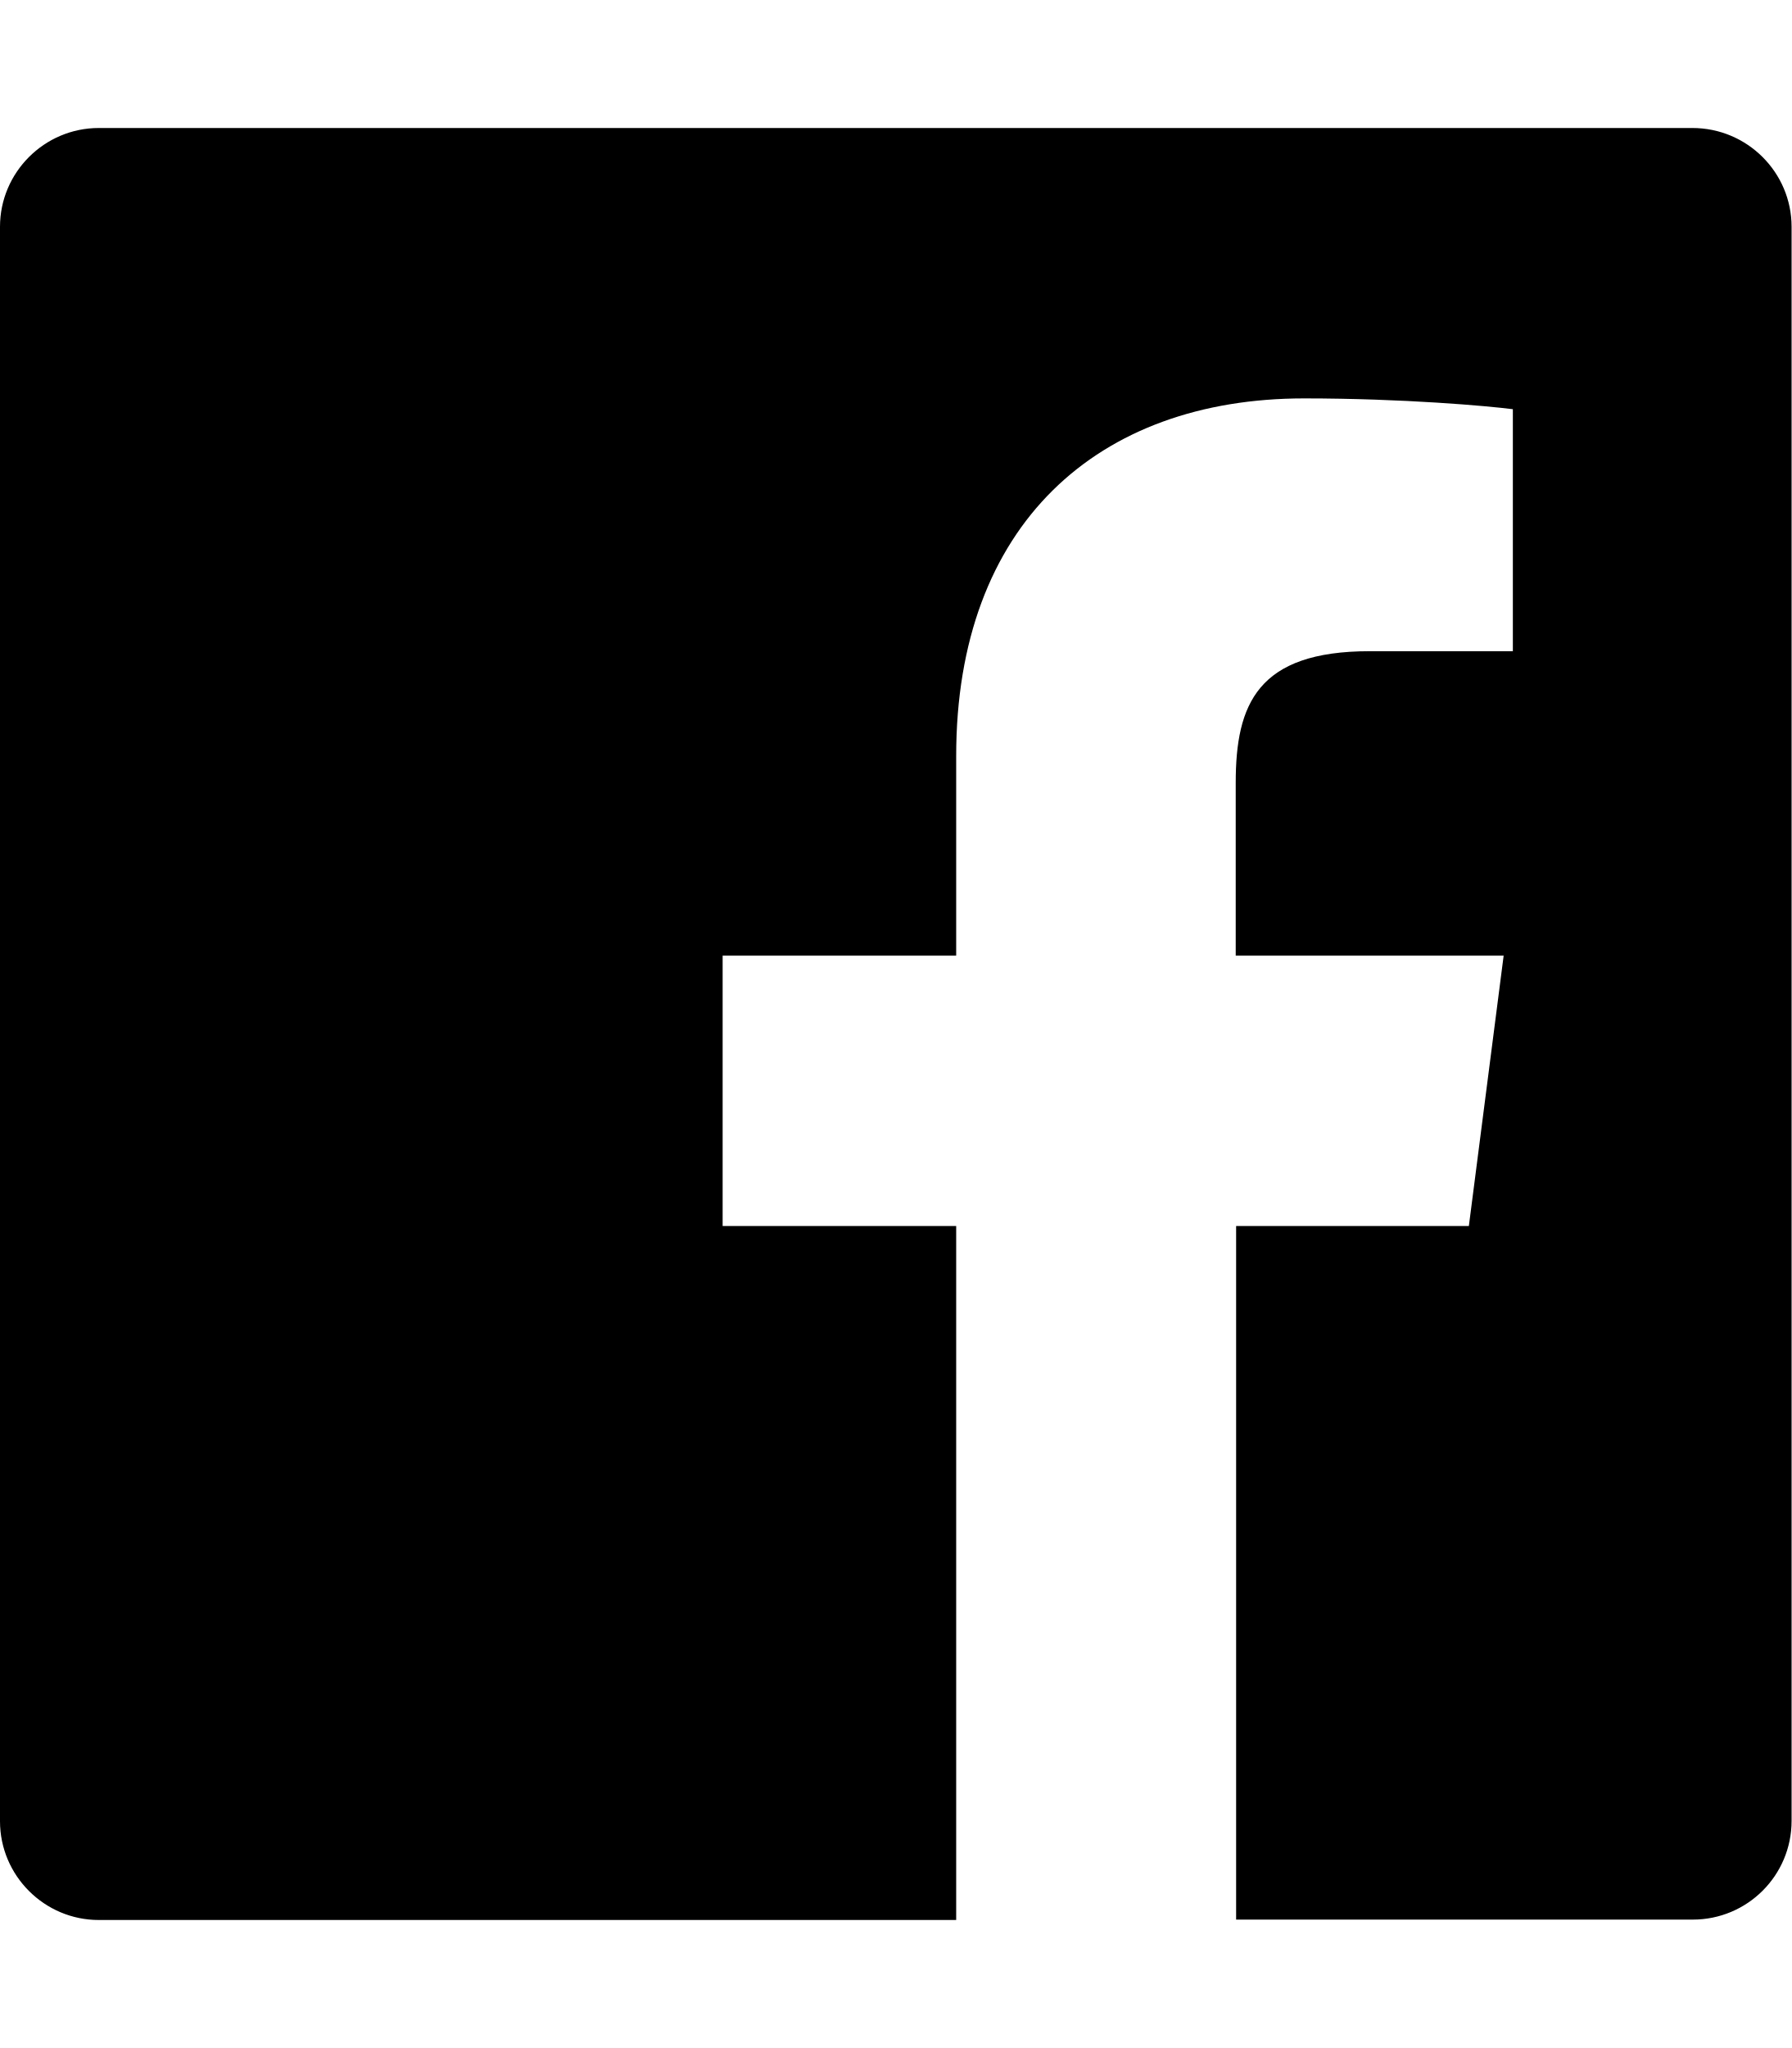
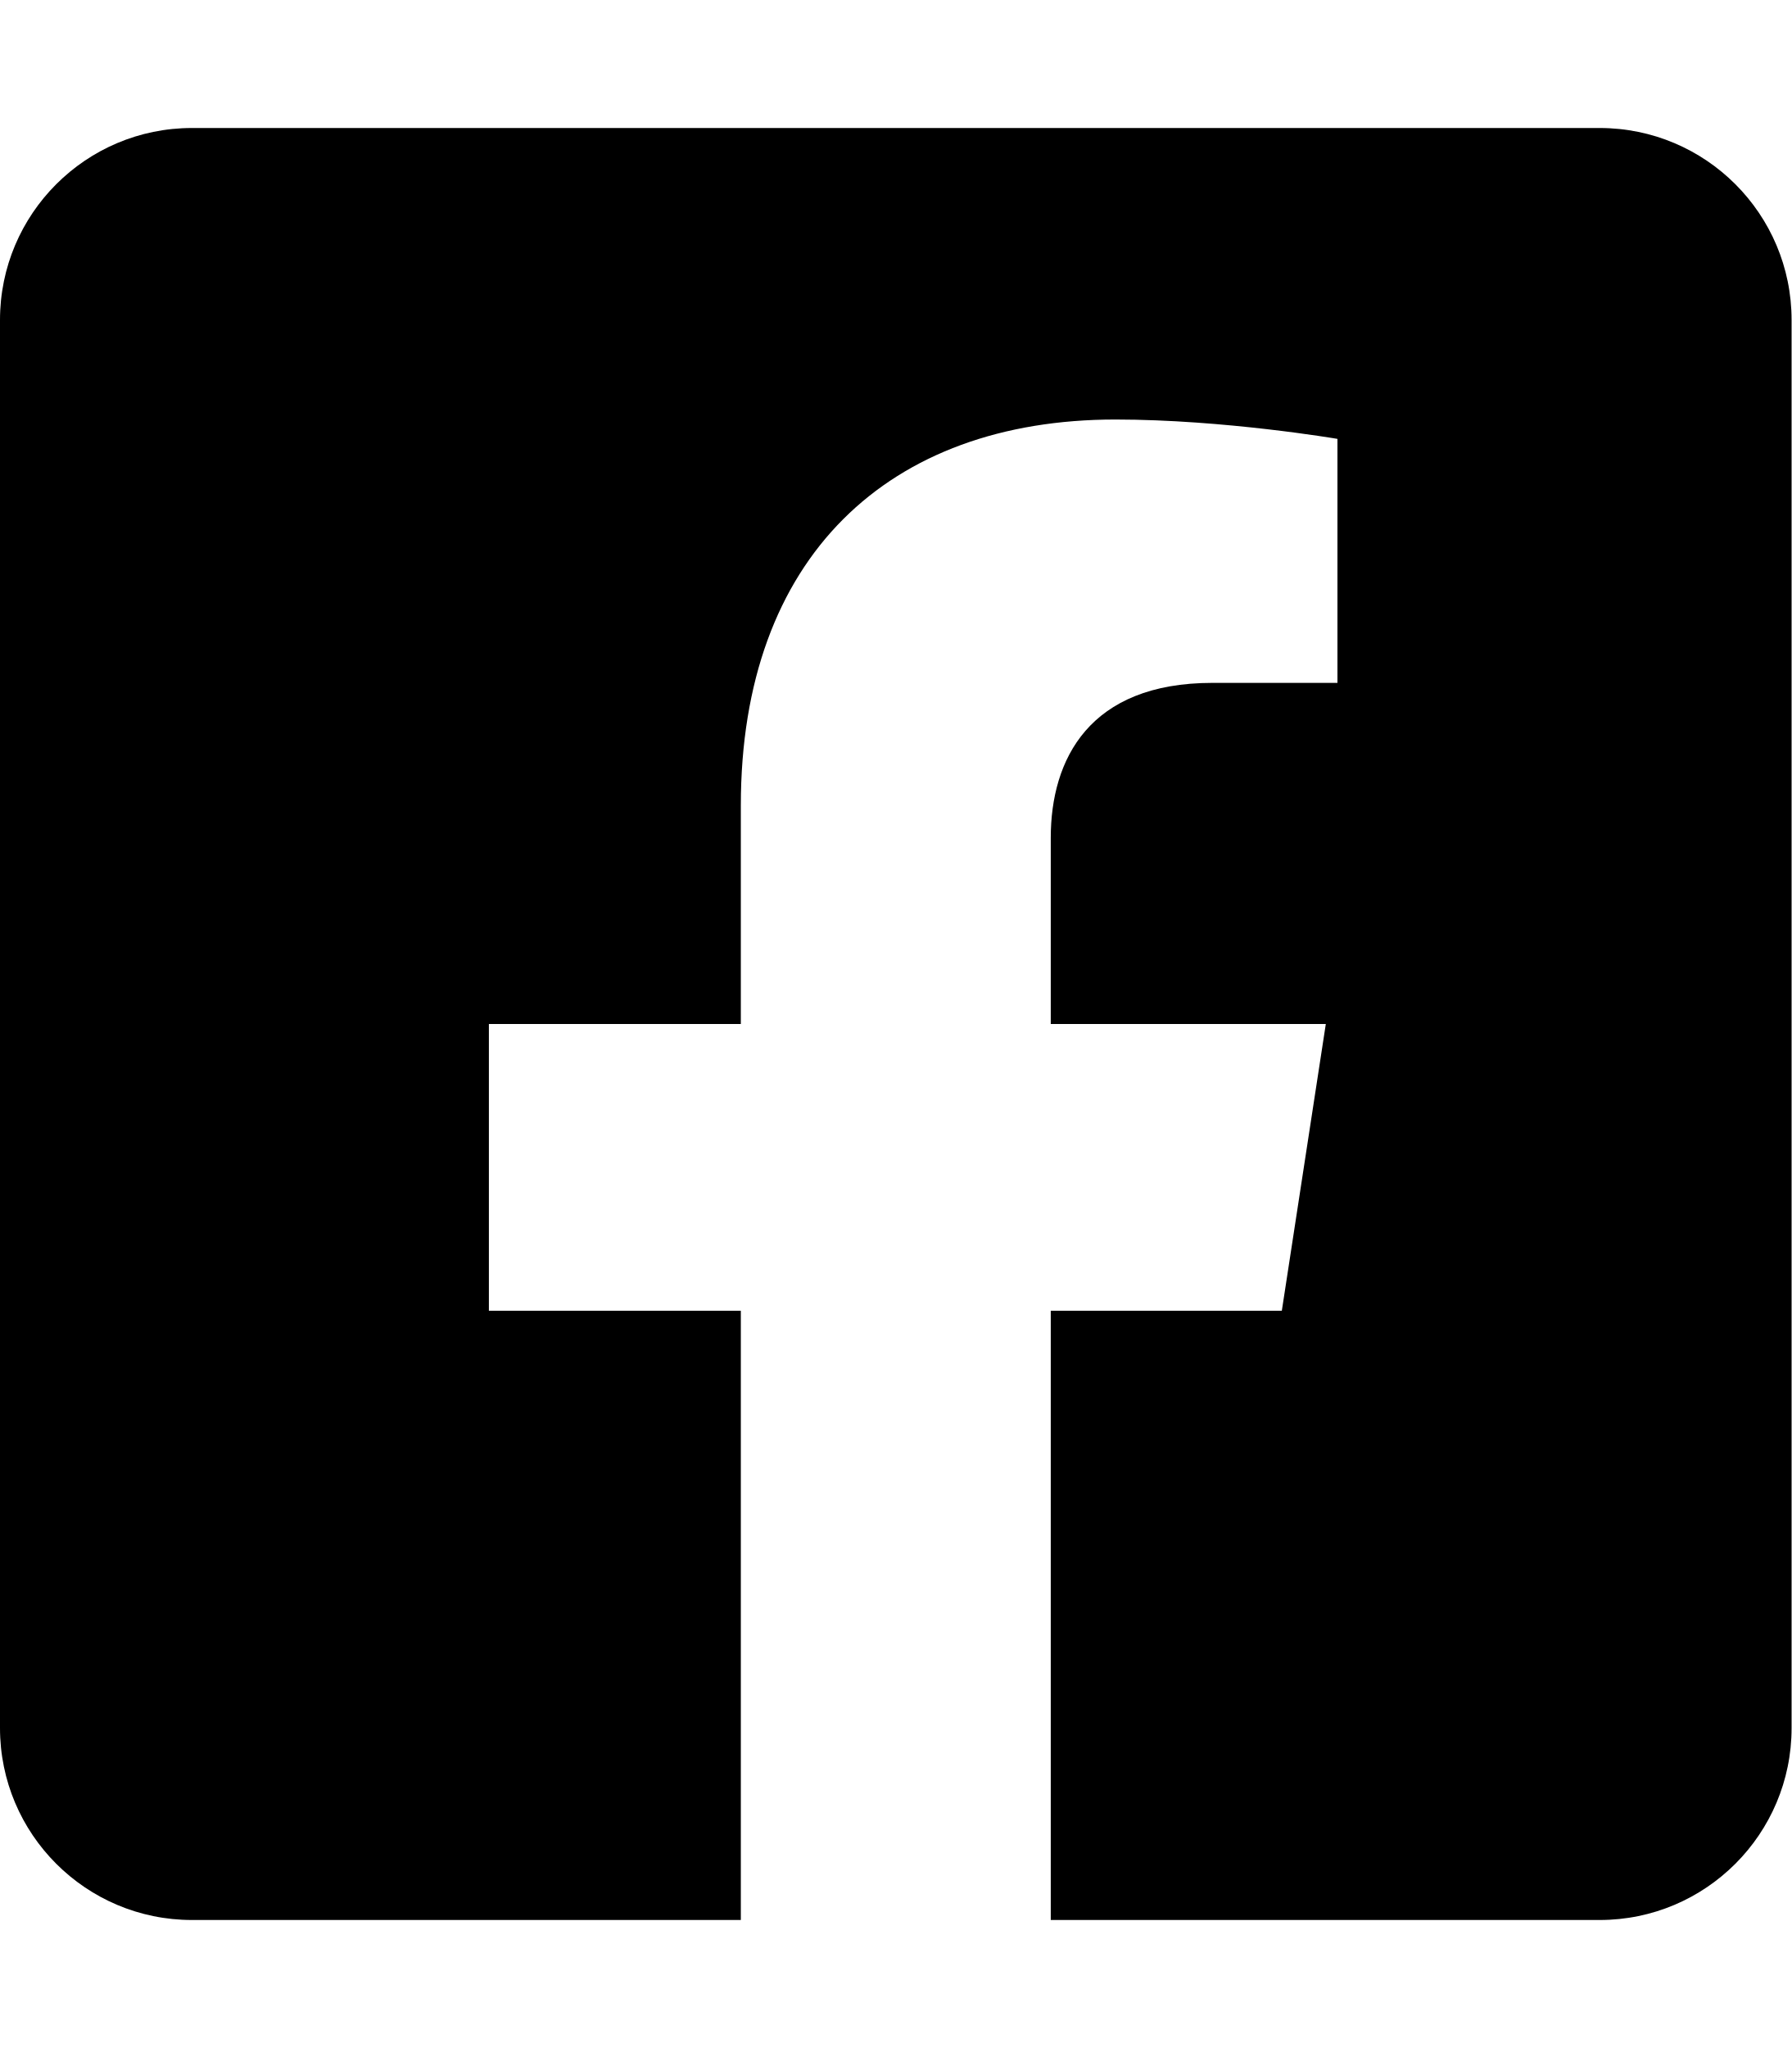
- <svg xmlns="http://www.w3.org/2000/svg" aria-hidden="true" focusable="false" data-prefix="fab" data-icon="facebook" role="img" viewBox="0 0 448 512" class="w-6 h-6">
-   <path fill="currentColor" d="M448 56.7v398.5c0 13.7-11.1 24.7-24.7 24.7H309.1V306.5h58.2l8.7-67.6h-67v-43.2c0-19.6 5.4-32.9 33.5-32.9h35.8v-60.5c-6.2-.8-27.4-2.7-52.2-2.7-51.6 0-87 31.5-87 89.4v49.9h-58.4v67.6h58.4V480H24.7C11.1 480 0 468.9 0 455.3V56.7C0 43.1 11.1 32 24.7 32h398.5c13.7 0 24.8 11.1 24.8 24.7z" class="">
-                         </path>
+ <svg xmlns="http://www.w3.org/2000/svg" viewBox="0 0 448 512" aria-hidden="true" focusable="false">
+   <path fill="currentColor" d="M400 32H48A48 48 0 0 0 0 80v352a48 48 0 0 0 48 48h137.25V327.69h-63V256h63v-54.64c0-62.15 37-96.48 93.67-96.48 27.14 0 55.52 4.84 55.52 4.84v61h-31.27c-30.81 0-40.42 19.12-40.42 38.73V256h68.78l-11 71.69h-57.78V480H400a48 48 0 0 0 48-48V80a48 48 0 0 0-48-48z" />
</svg>
